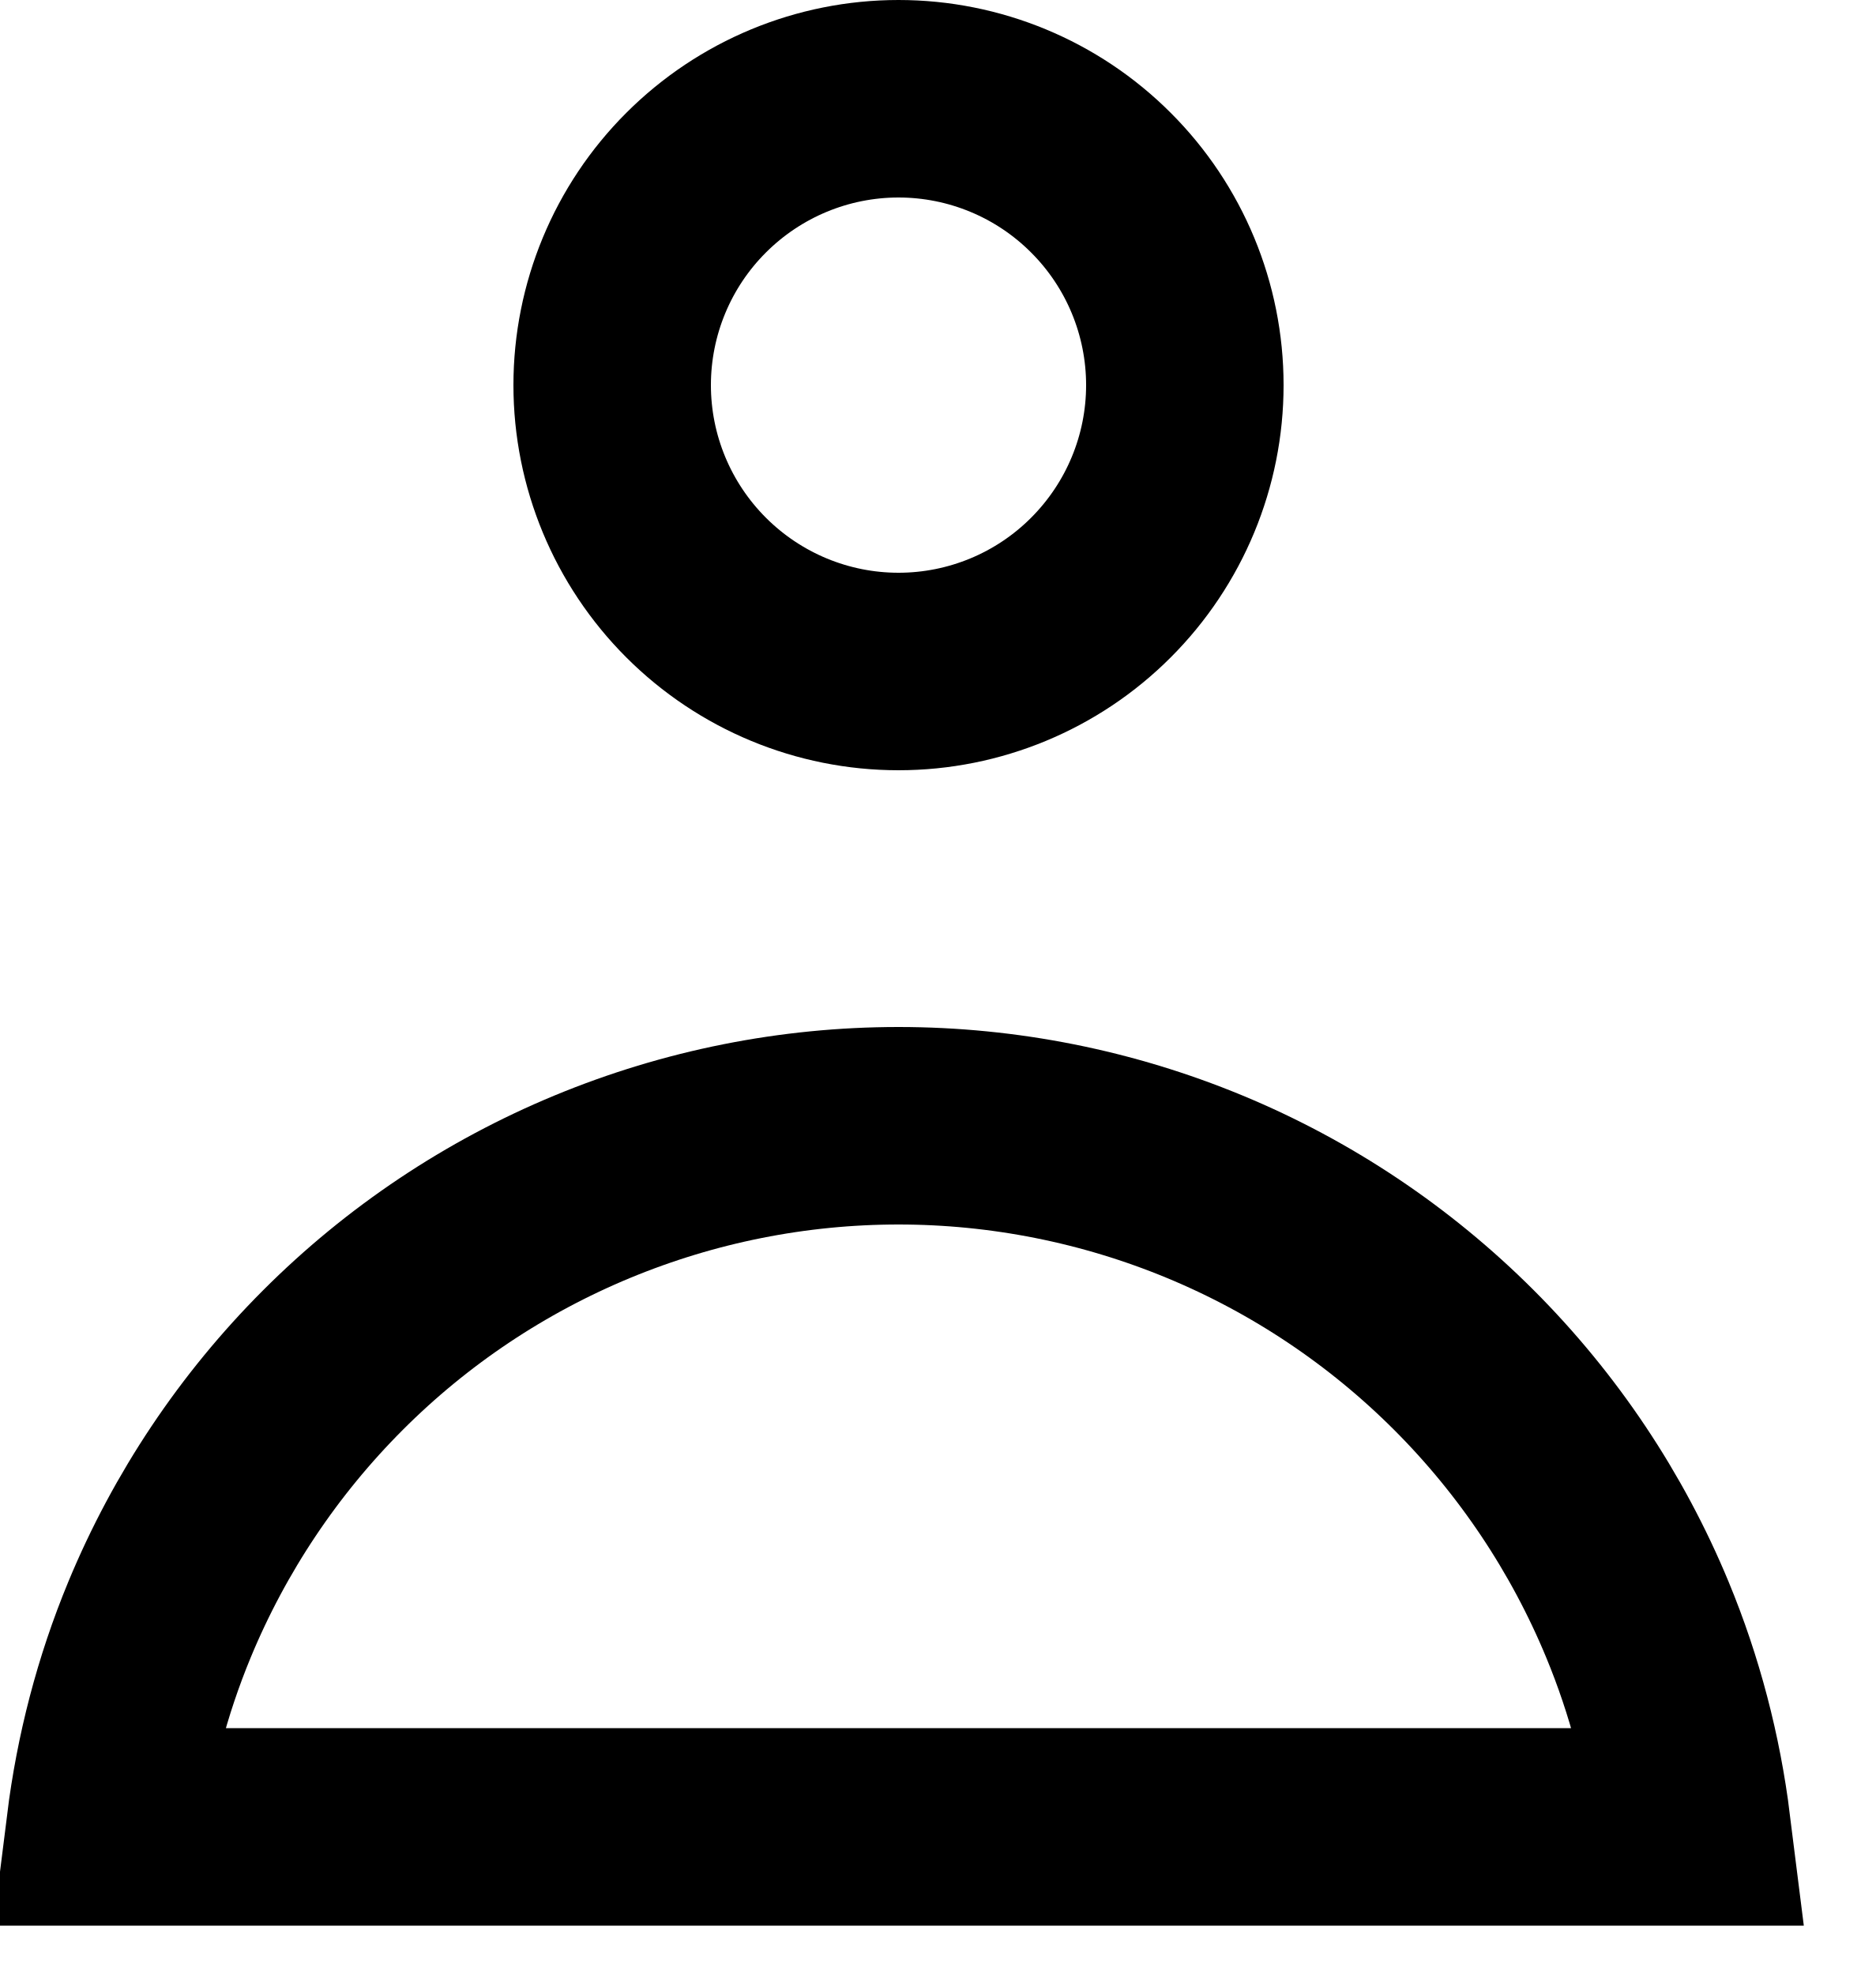
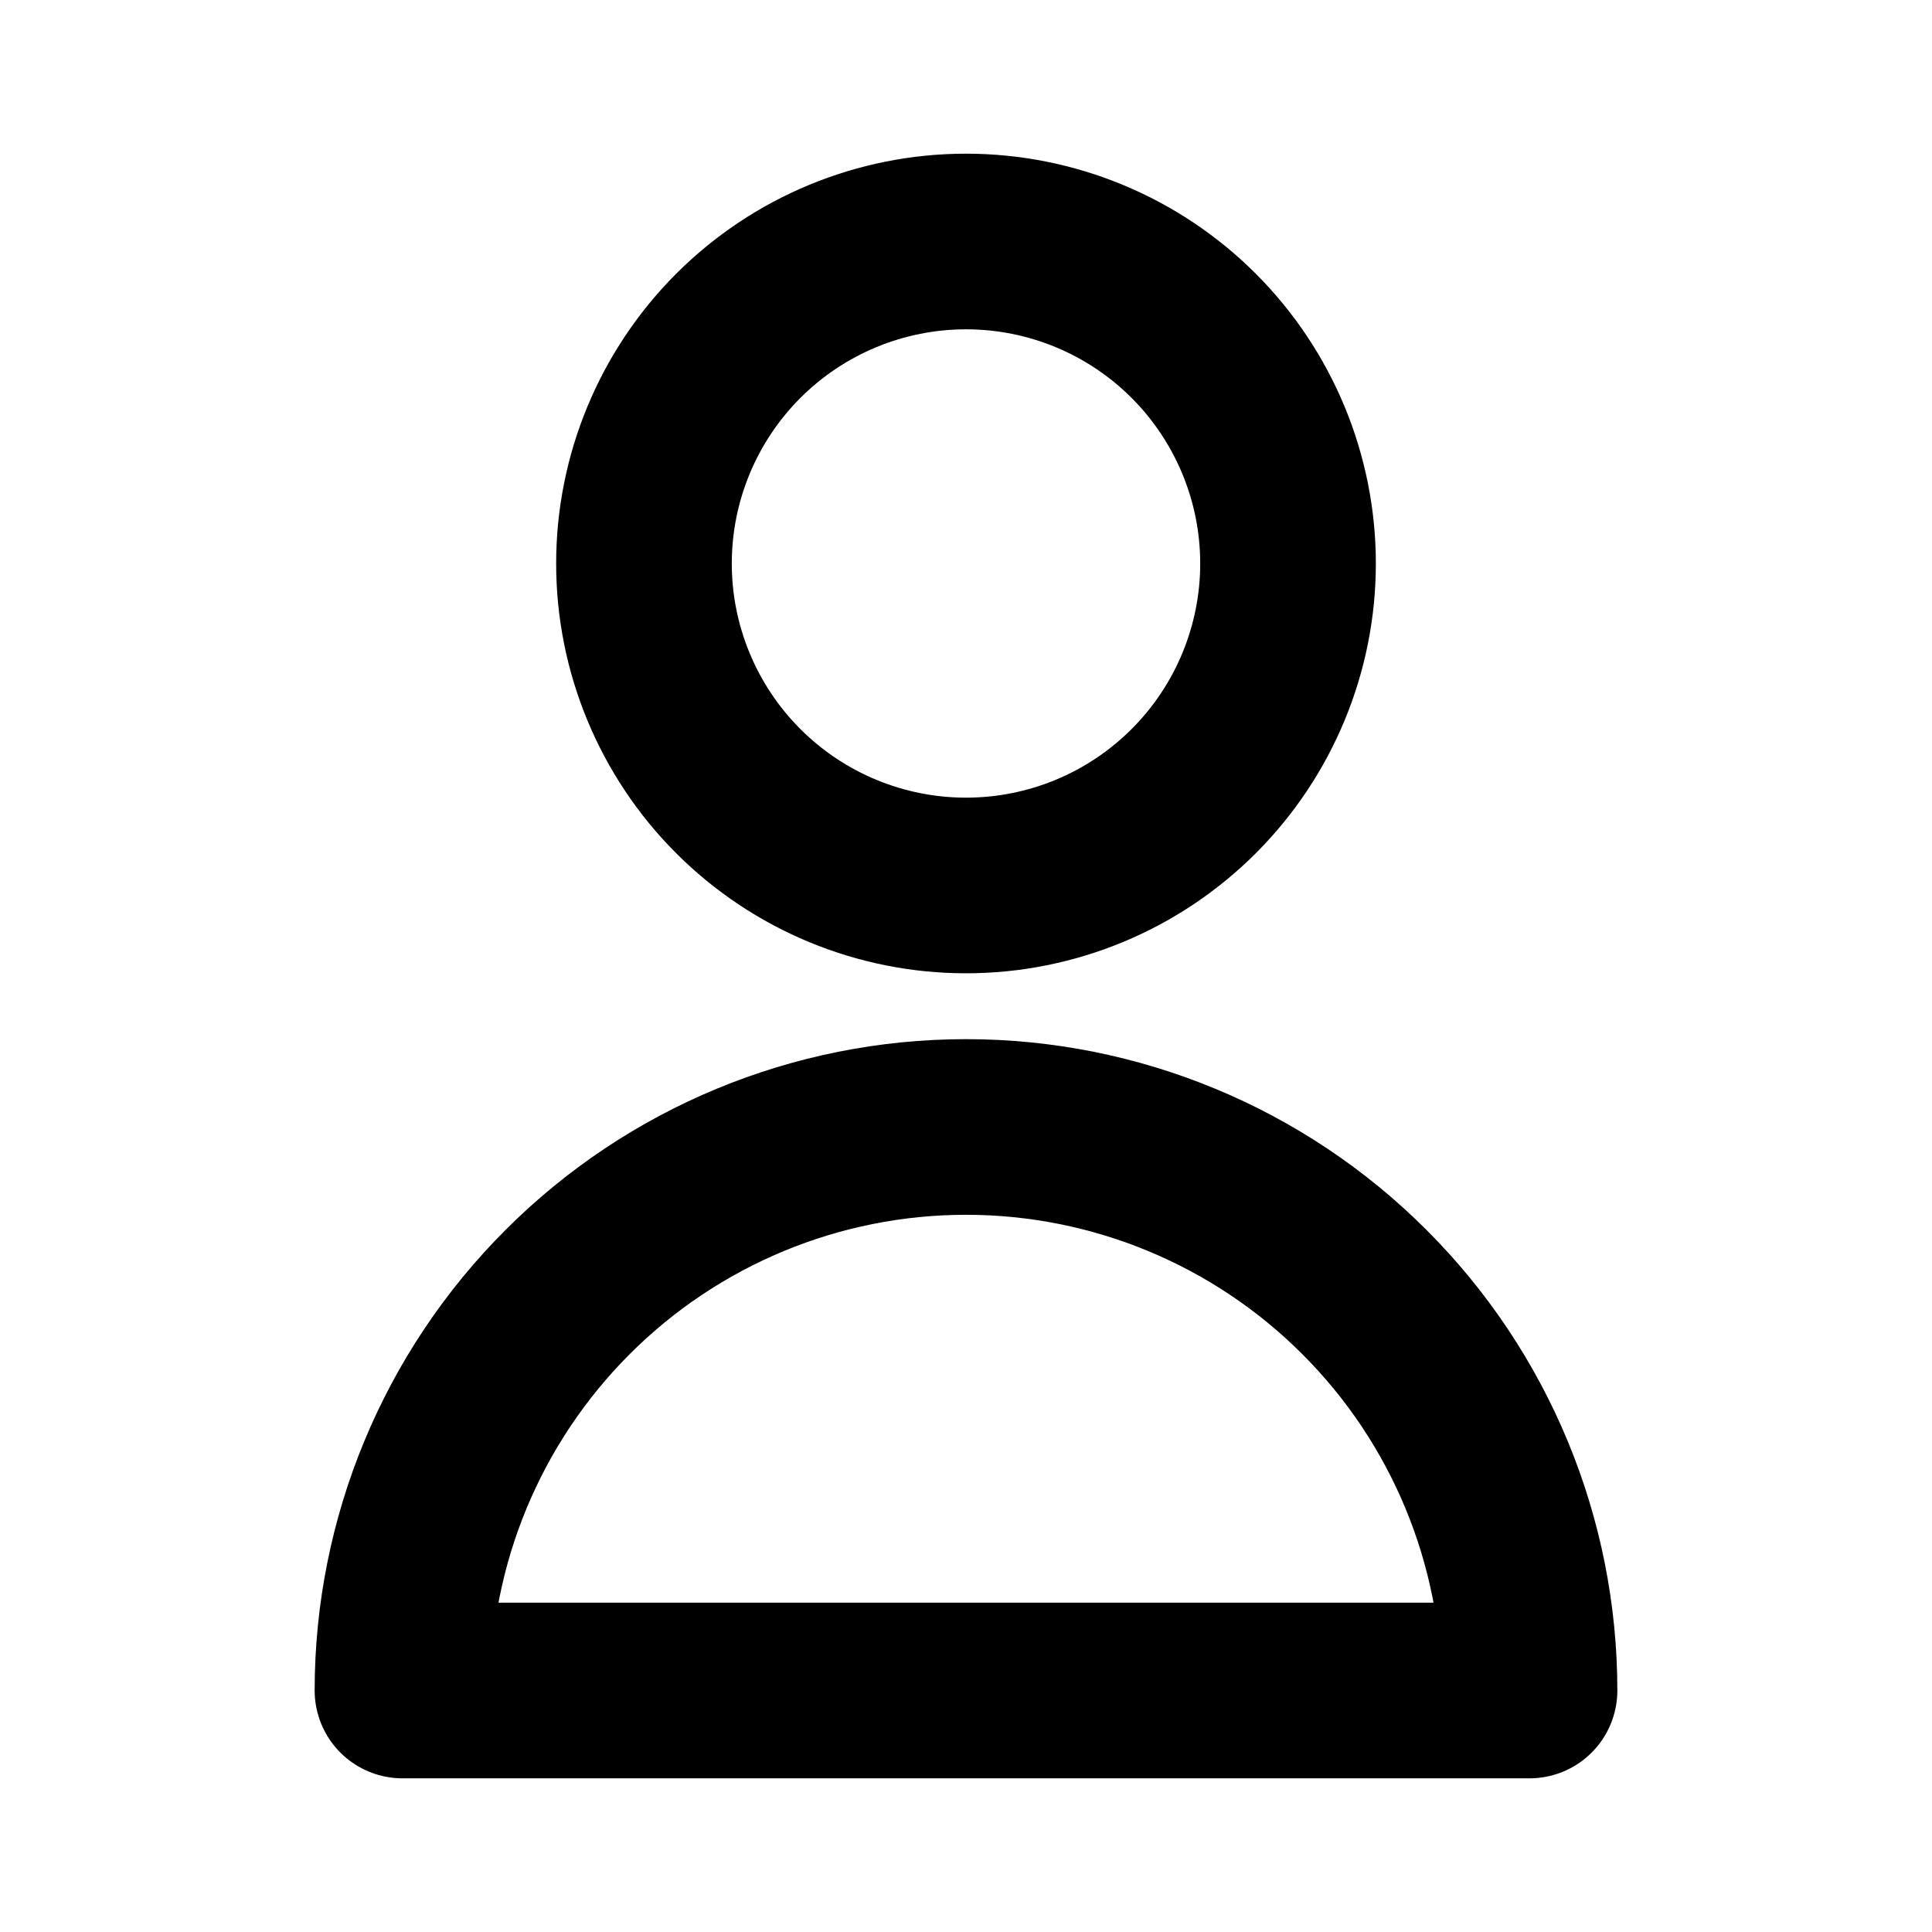
- <svg xmlns="http://www.w3.org/2000/svg" width="19" height="20" viewBox="0 0 19 20" fill="none">
-   <path d="M9.1 11.4C10.163 11.4 11.217 11.61 12.2 12.017C13.183 12.424 14.075 13.021 14.827 13.773C15.579 14.525 16.176 15.418 16.583 16.4C16.862 17.073 17.046 17.78 17.136 18.5H1.064C1.154 17.78 1.337 17.073 1.616 16.4C2.023 15.418 2.62 14.525 3.372 13.773C4.124 13.02 5.017 12.424 6 12.017C6.983 11.61 8.036 11.4 9.1 11.4ZM9.1 1C9.869 1 10.607 1.306 11.15 1.85C11.694 2.393 12 3.131 12 3.9C12 4.669 11.694 5.406 11.15 5.95C10.607 6.494 9.869 6.8 9.1 6.8C8.331 6.8 7.594 6.494 7.05 5.95C6.506 5.406 6.2 4.669 6.2 3.9C6.2 3.131 6.506 2.393 7.05 1.85C7.594 1.306 8.331 1 9.1 1Z" stroke="black" stroke-width="2" />
+ <svg xmlns="http://www.w3.org/2000/svg" width="22" height="22" viewBox="0 0 22 22" fill="none">
+   <path d="M14.667 6.417C14.667 7.389 14.28 8.322 13.593 9.009C12.905 9.697 11.973 10.083 11 10.083C10.028 10.083 9.095 9.697 8.407 9.009C7.72 8.322 7.333 7.389 7.333 6.417C7.333 5.444 7.72 4.512 8.407 3.824C9.095 3.136 10.028 2.75 11 2.75C11.973 2.75 12.905 3.136 13.593 3.824C14.28 4.512 14.667 5.444 14.667 6.417ZM11 12.833C9.298 12.833 7.666 13.509 6.463 14.713C5.26 15.916 4.583 17.548 4.583 19.25H17.417C17.417 17.548 16.741 15.916 15.537 14.713C14.334 13.509 12.702 12.833 11 12.833Z" stroke="black" stroke-width="2" stroke-linecap="round" stroke-linejoin="round" />
</svg>
